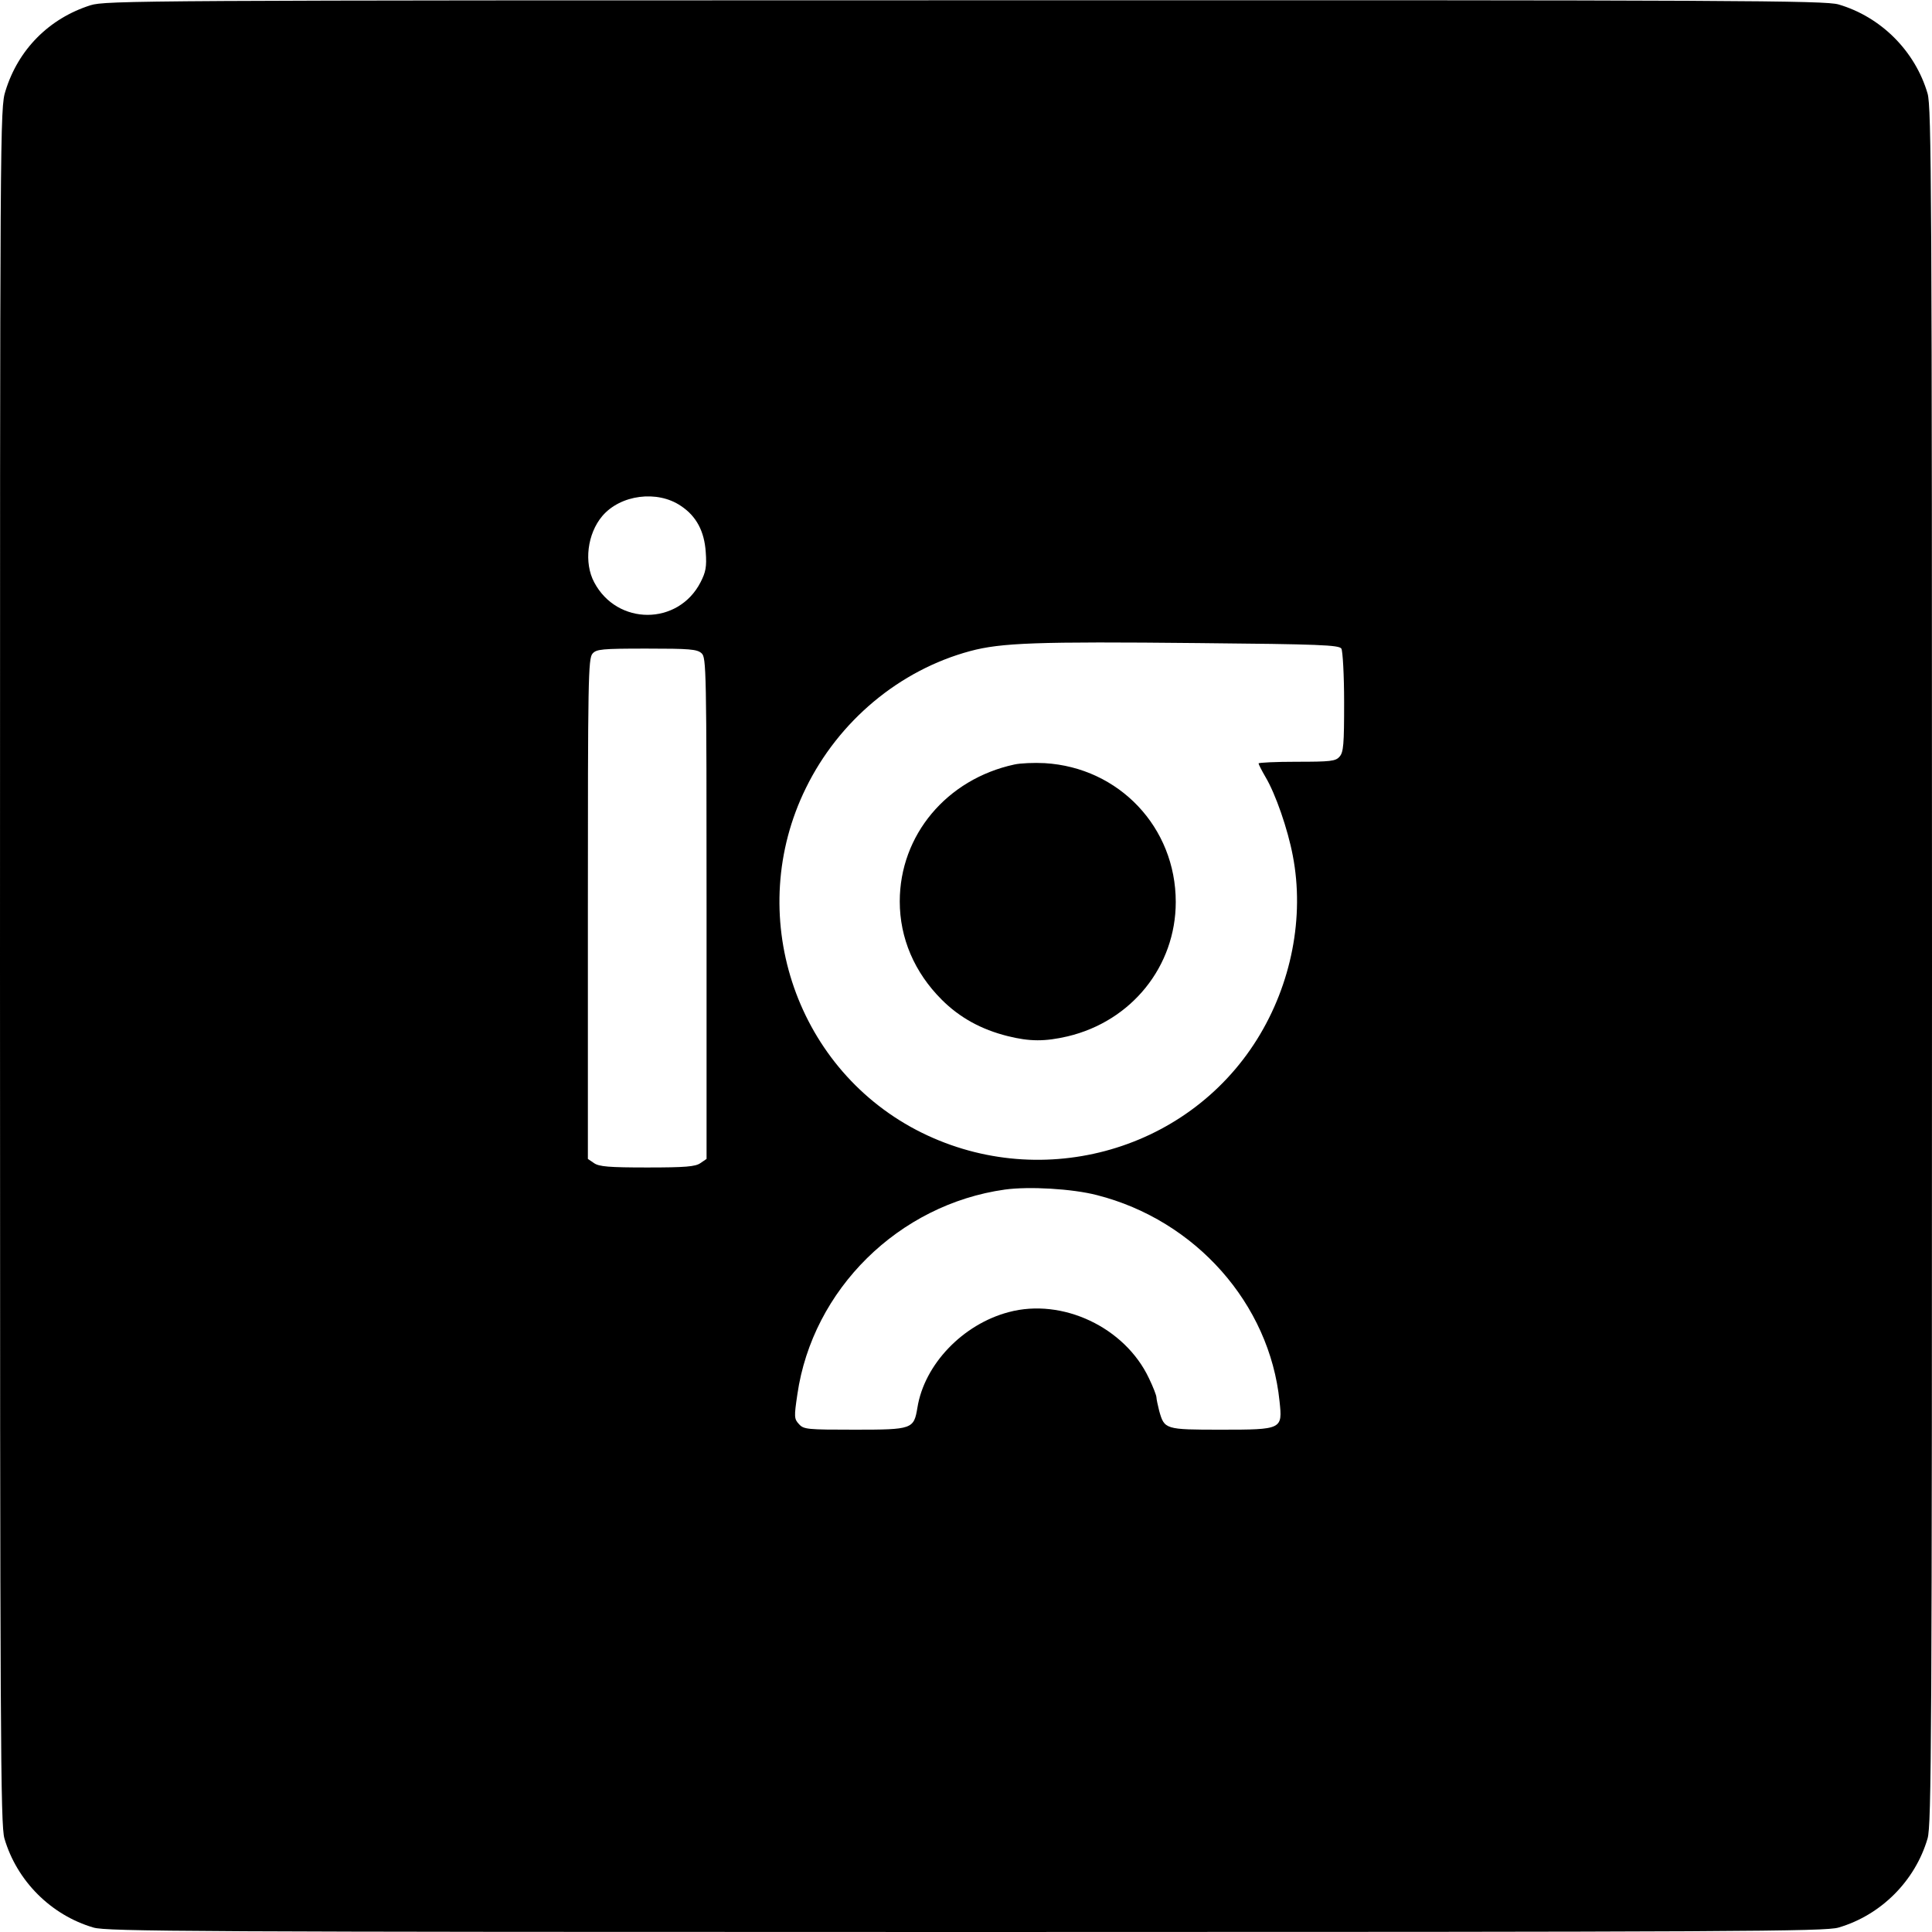
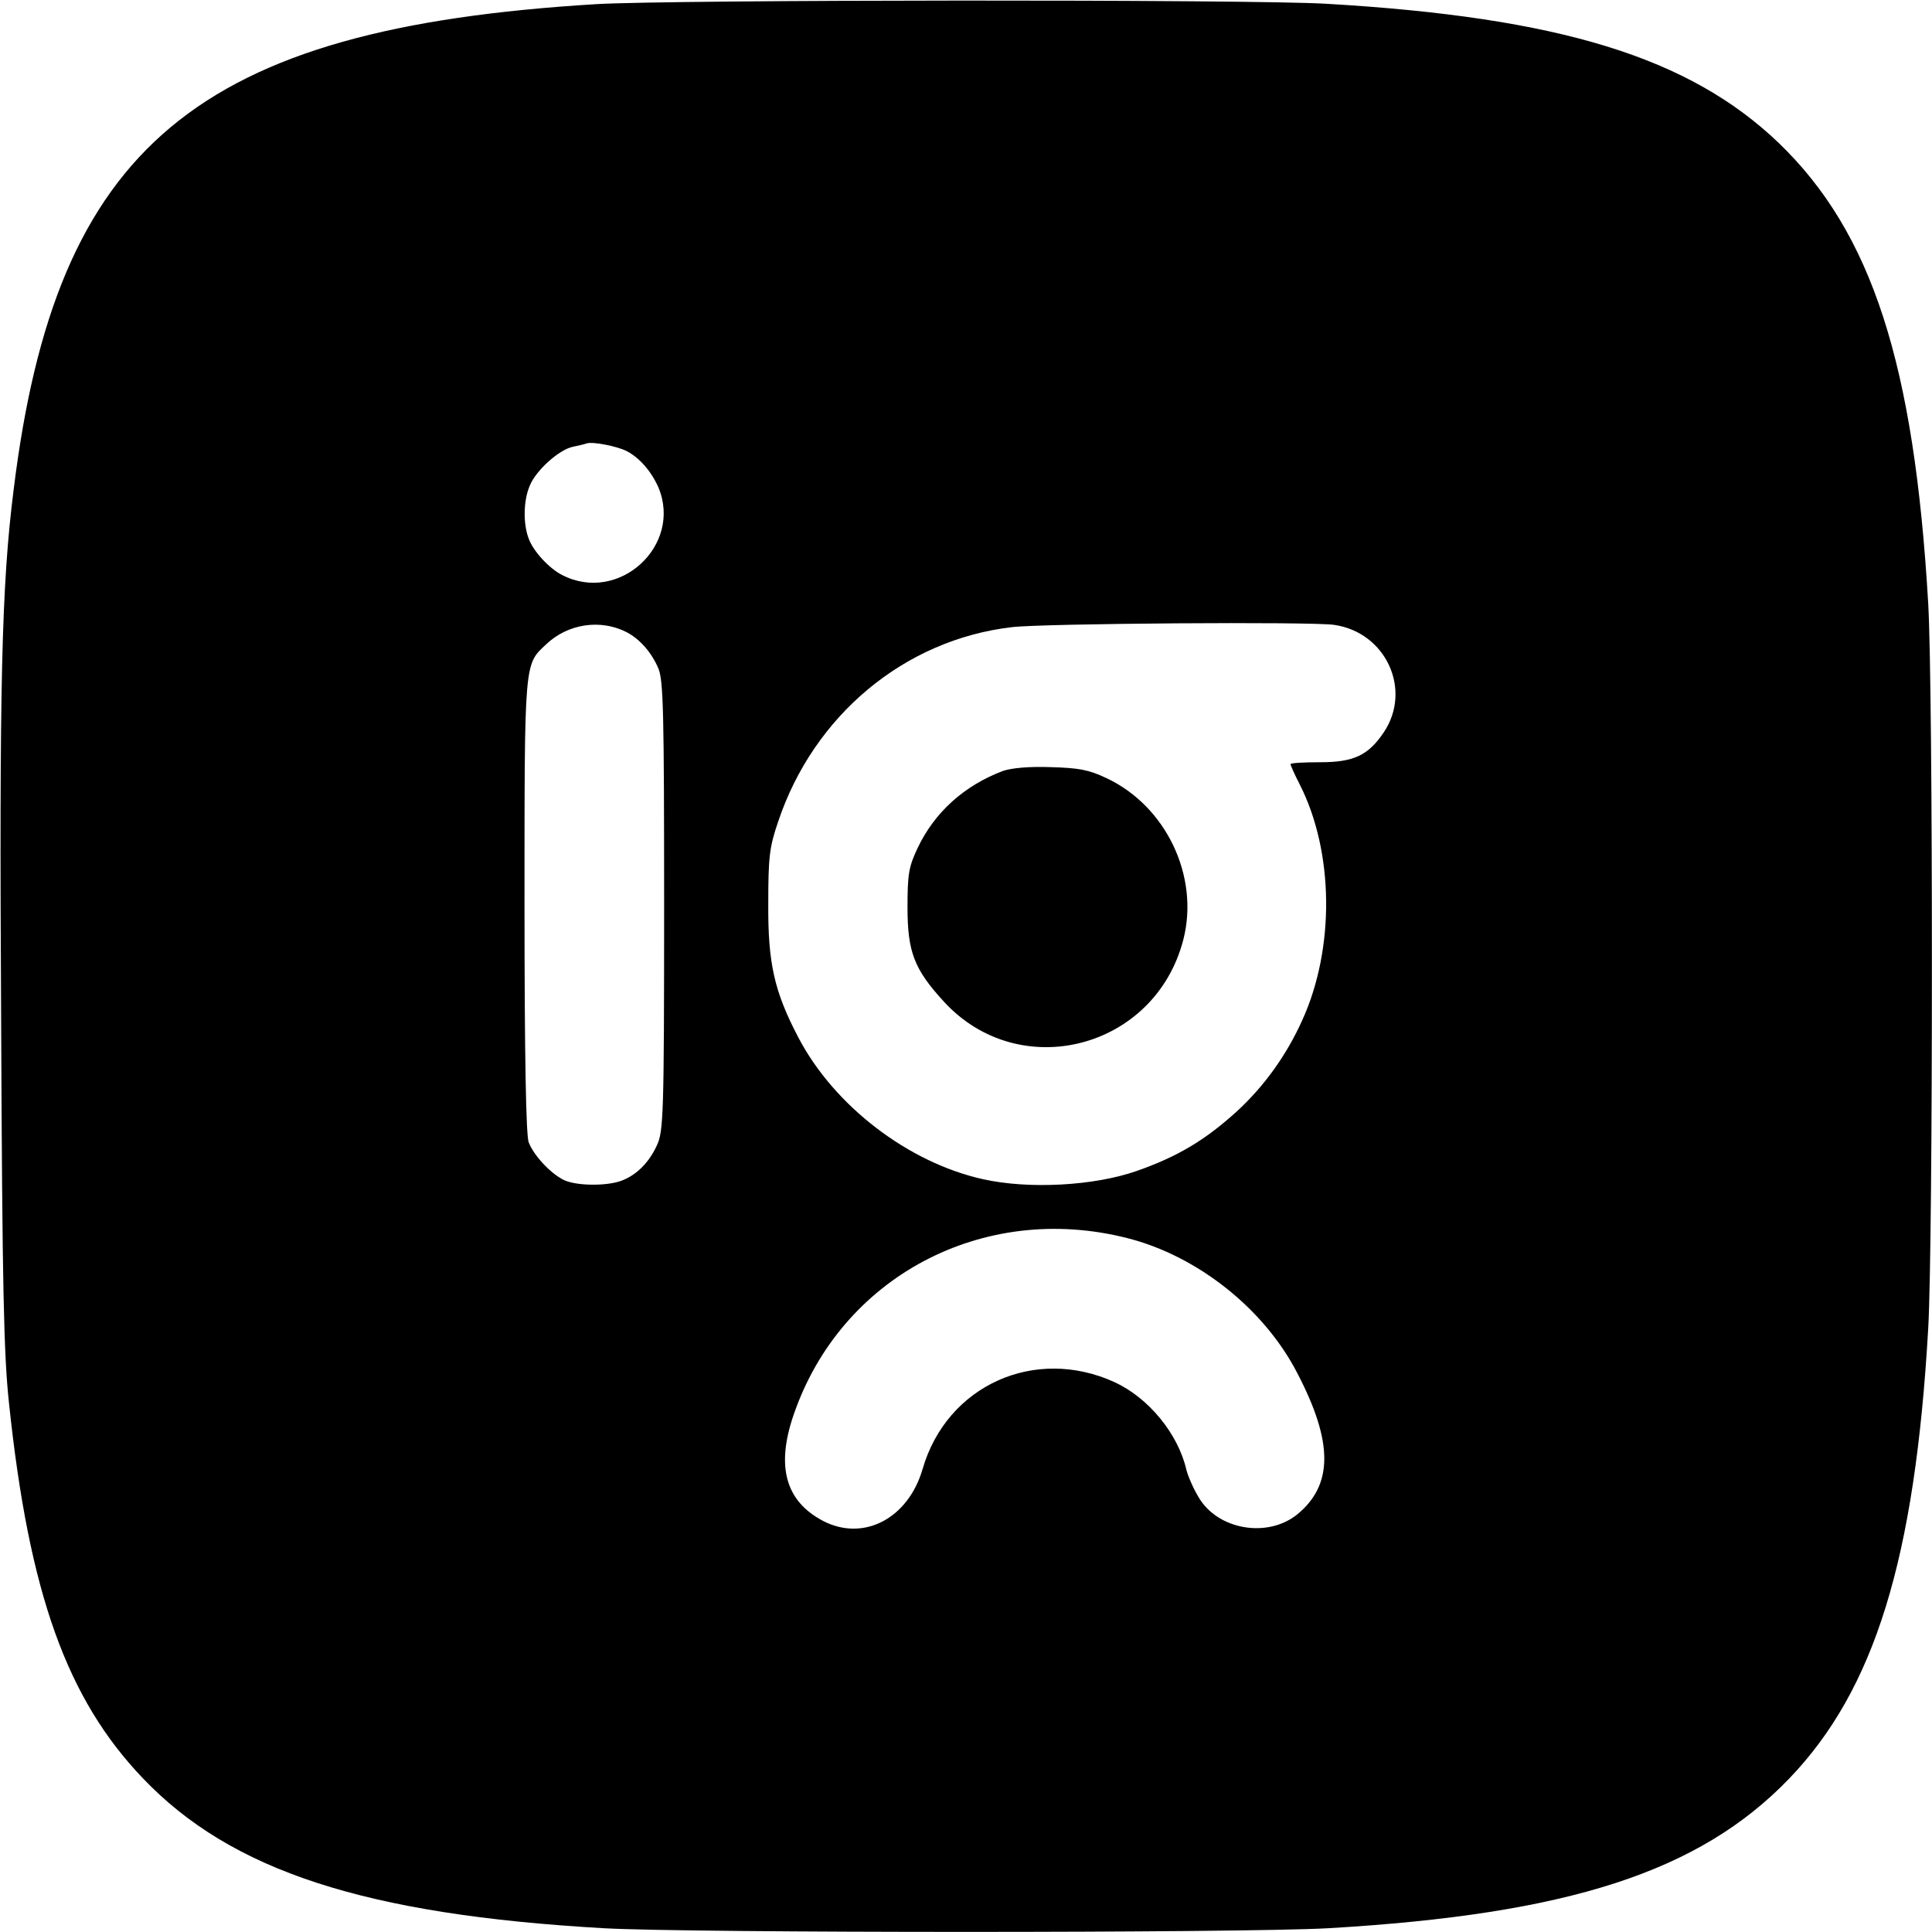
- <svg xmlns="http://www.w3.org/2000/svg" version="1.0" width="700pt" height="700pt" viewBox="0 0 700 700" preserveAspectRatio="xMidYMid meet">
-   <g transform="translate(0,700) scale(0.1,-0.1)" fill="#000000" stroke="none">
-     <path d="M328 6981 c-151 -48 -262 -161 -308 -310 -20 -62 -20 -110 -20 -3170 0 -2814 2 -3113 16 -3162 45 -154 169 -278 323 -323 49 -14 348 -16 3161 -16 2813 0 3112 2 3161 16 154 45 278 169 323 323 14 49 16 348 16 3161 0 2813 -2 3112 -16 3161 -45 154 -169 278 -323 323 -50 14 -348 16 -3165 15 -2982 0 -3113 -1 -3168 -18z m2139 -1814 c56 -37 85 -92 90 -167 4 -54 0 -73 -19 -110 -81 -157 -302 -157 -385 0 -38 71 -25 176 29 240 66 78 200 95 285 37z m2393 -517 c5 -8 10 -96 10 -194 0 -153 -2 -182 -17 -198 -14 -16 -33 -18 -155 -18 -76 0 -138 -3 -138 -6 0 -3 11 -25 25 -49 37 -62 81 -190 99 -285 43 -222 -5 -466 -129 -665 -258 -414 -799 -557 -1235 -329 -444 233 -623 786 -400 1239 119 243 339 427 595 496 112 30 240 35 828 29 437 -4 509 -7 517 -20z m-2318 -17 c17 -15 18 -57 18 -924 l0 -908 -22 -15 c-18 -13 -55 -16 -193 -16 -138 0 -175 3 -193 16 l-22 15 0 906 c0 829 1 908 17 925 14 16 34 18 196 18 154 0 183 -2 199 -17z m1432 -1963 c358 -91 626 -394 662 -747 11 -102 10 -103 -212 -103 -203 0 -205 1 -224 68 -5 20 -10 43 -10 49 0 7 -12 38 -27 69 -87 185 -314 292 -508 240 -167 -44 -306 -190 -331 -346 -13 -78 -18 -80 -227 -80 -172 0 -185 1 -202 20 -18 19 -18 27 -6 108 55 380 367 688 752 742 88 12 244 3 333 -20z" />
-     <path d="M3675 4230 c-245 -53 -415 -256 -415 -496 0 -133 53 -257 152 -356 65 -65 143 -108 239 -132 80 -20 135 -20 217 -1 232 55 392 254 392 487 0 270 -205 487 -475 503 -38 2 -88 0 -110 -5z" />
+ <svg xmlns="http://www.w3.org/2000/svg" version="1.0" width="512pt" height="512pt" viewBox="0 0 512 512" preserveAspectRatio="xMidYMid meet">
+   <g transform="translate(0,512) scale(0.1,-0.1)" fill="#000000" stroke="none">
+     <path d="M1580 5109 c-1059 -64 -1432 -375 -1544 -1288 -32 -252 -38 -523 -33 -1401 3 -712 7 -892 21 -1020 53 -503 153 -782 355 -993 234 -245 589 -361 1221 -397 227 -13 1693 -13 1920 0 636 37 983 149 1221 396 227 236 334 582 369 1194 13 227 13 1693 0 1920 -37 636 -149 983 -396 1221 -237 227 -580 333 -1199 369 -200 12 -1738 11 -1935 -1z m80 -1184 c35 -18 66 -54 85 -97 64 -154 -105 -309 -255 -232 -34 17 -77 63 -89 97 -15 39 -14 101 3 140 16 40 77 95 114 103 15 3 32 7 37 9 16 5 78 -7 105 -20z m0 -480 c35 -18 67 -54 85 -97 13 -32 15 -117 15 -630 0 -555 -2 -596 -19 -633 -21 -46 -54 -79 -94 -94 -40 -15 -123 -14 -155 3 -36 19 -78 65 -91 99 -7 19 -11 229 -11 628 0 653 -1 637 58 692 57 54 143 67 212 32z m1876 19 c137 -20 207 -172 131 -285 -41 -61 -80 -79 -168 -79 -44 0 -79 -2 -79 -5 0 -3 11 -28 25 -55 90 -178 93 -433 6 -624 -42 -93 -101 -175 -174 -242 -84 -76 -156 -119 -264 -157 -114 -40 -287 -49 -408 -22 -198 44 -394 194 -489 375 -64 122 -81 197 -80 355 0 123 3 150 26 217 94 282 335 483 620 516 83 10 796 15 854 6z m-549 -1625 c186 -47 363 -187 451 -358 96 -184 95 -297 -1 -375 -79 -63 -211 -40 -261 47 -14 23 -28 56 -32 72 -22 96 -101 191 -190 232 -212 97 -445 -9 -509 -230 -38 -131 -156 -193 -263 -138 -100 52 -126 144 -79 281 125 366 502 566 884 469z" />
+     <path d="M2658 3077 c-103 -39 -182 -110 -227 -206 -23 -49 -26 -69 -26 -156 0 -118 18 -164 96 -249 200 -219 560 -127 635 164 43 168 -46 354 -204 428 -46 22 -74 27 -147 29 -57 2 -103 -2 -127 -10z" />
  </g>
</svg>
